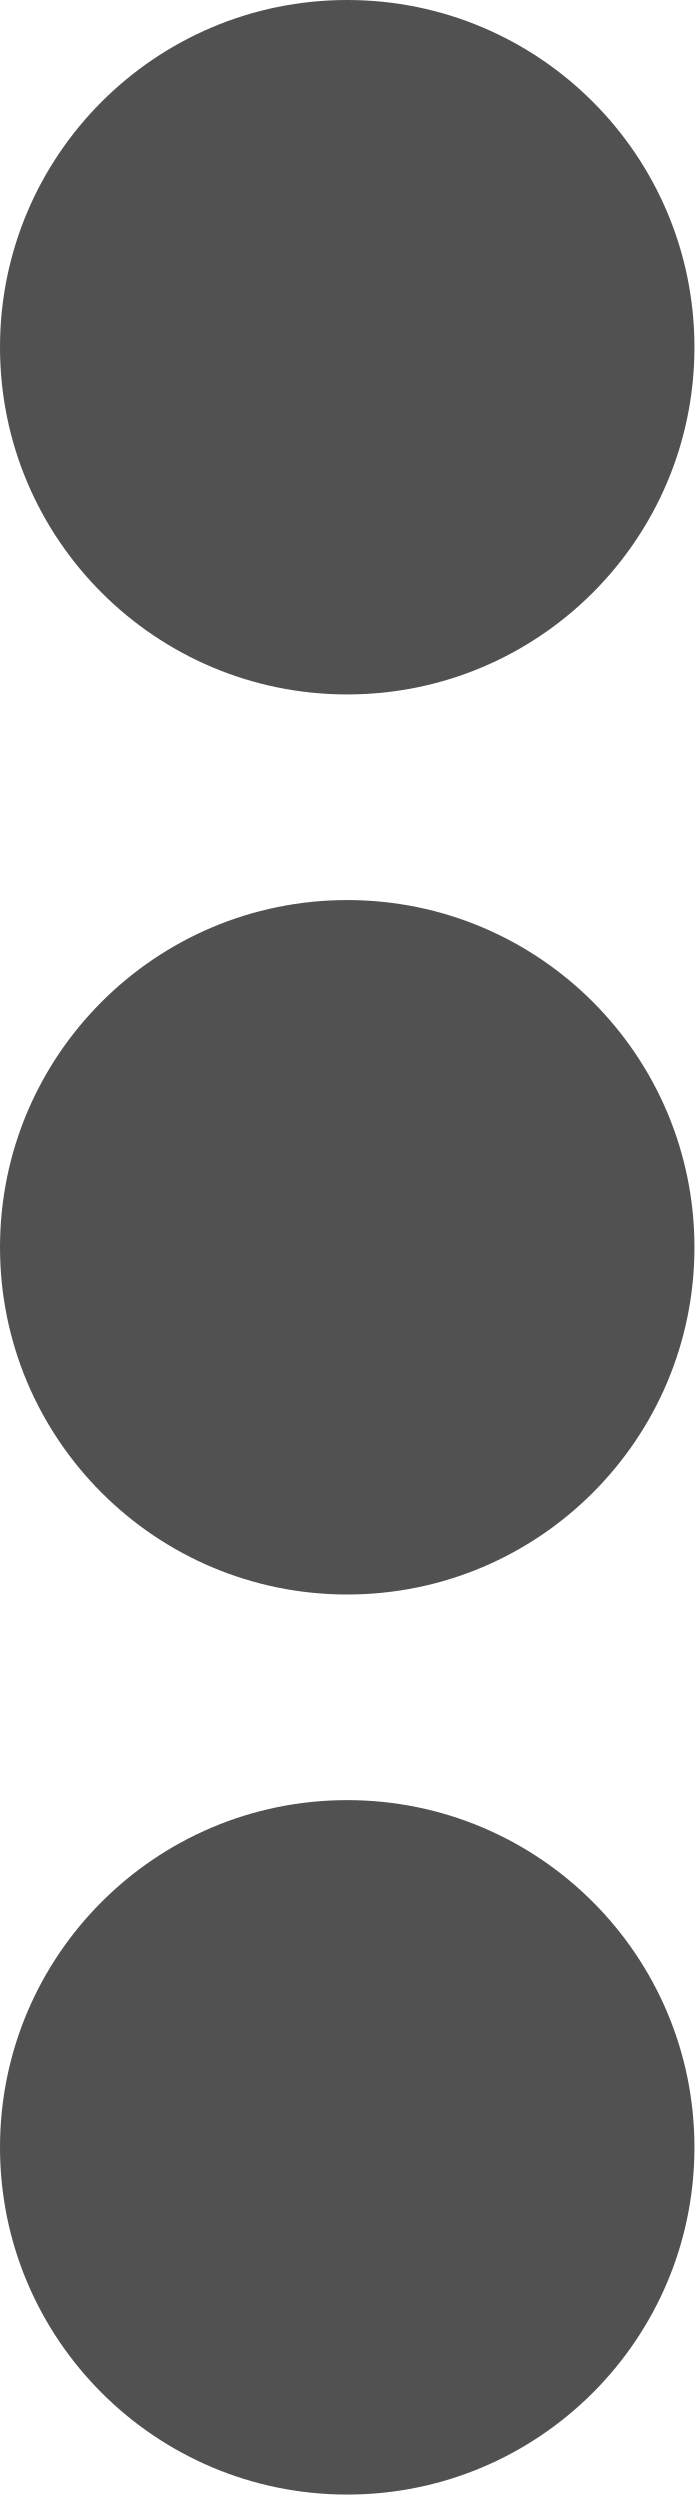
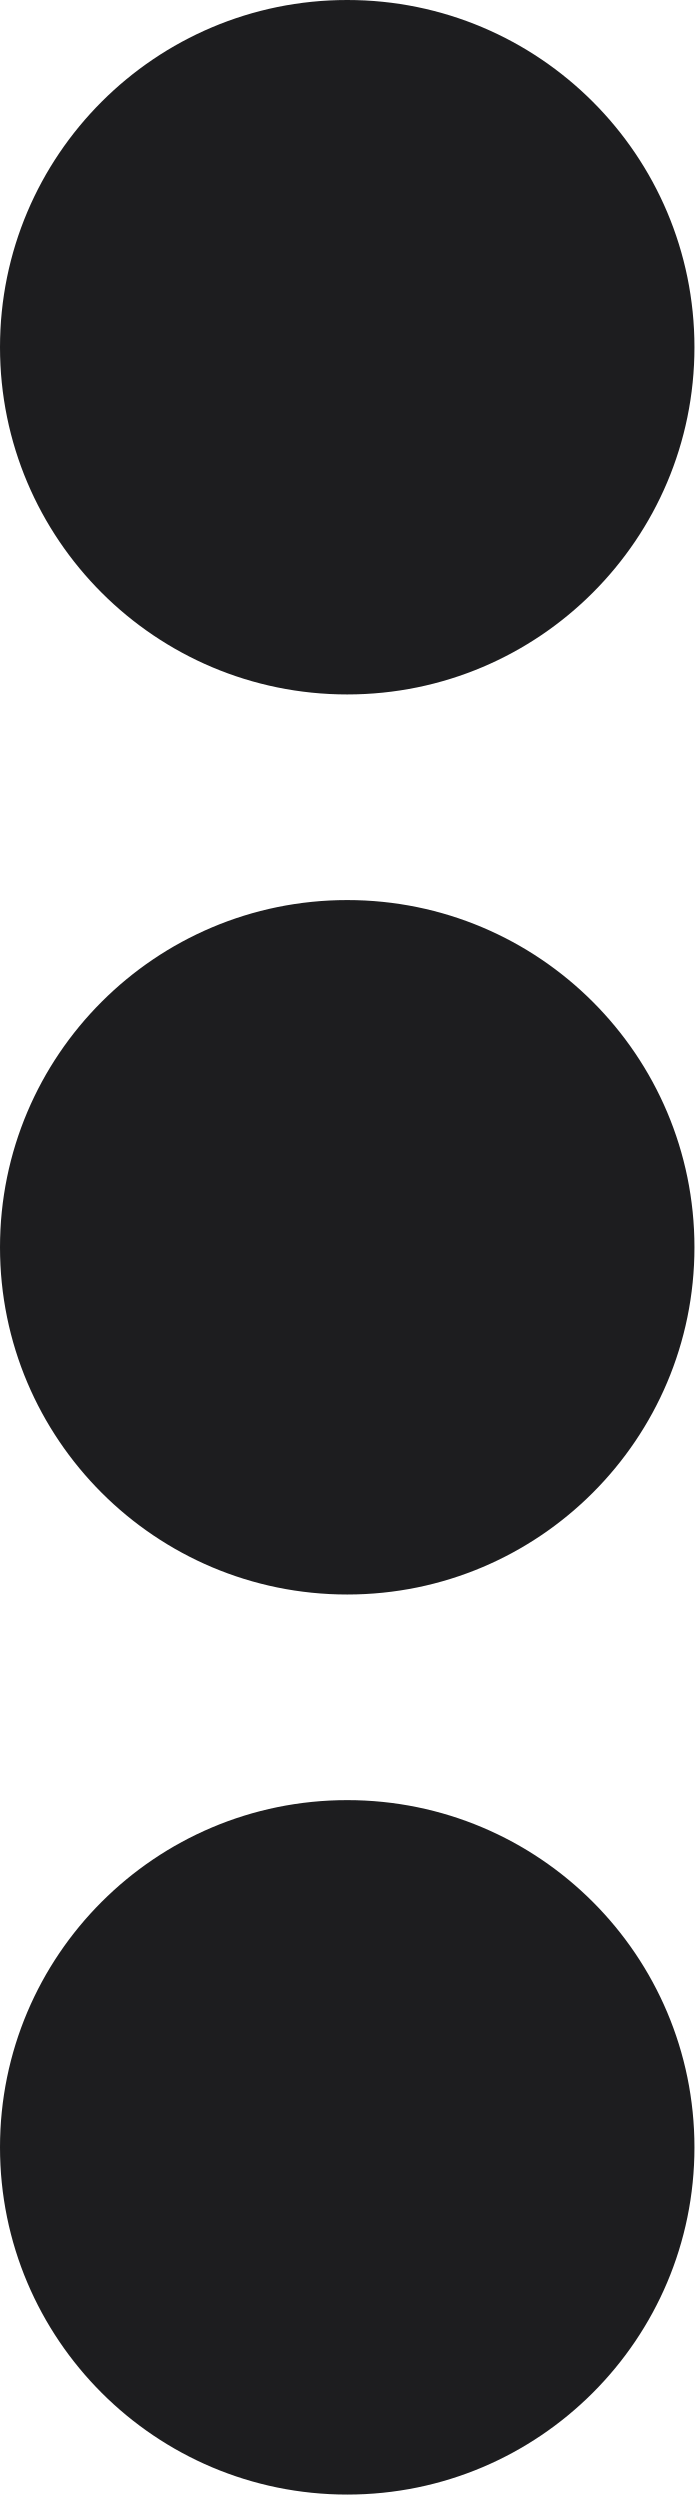
<svg xmlns="http://www.w3.org/2000/svg" width="5" height="18" viewBox="0 0 5 18" fill="none">
-   <circle r="2.5" transform="matrix(-1 0 0 1 2.5 2.5)" fill="#515151" />
-   <circle r="2.5" transform="matrix(-1 0 0 1 2.5 8.98047)" fill="#515151" />
-   <circle r="2.5" transform="matrix(-1 0 0 1 2.5 15.4609)" fill="#515151" />
+   <circle r="2.5" transform="matrix(-1 0 0 1 2.5 2.5)" fill="#1D1D1F" />
+   <circle r="2.5" transform="matrix(-1 0 0 1 2.5 8.98047)" fill="#1D1D1F" />
+   <circle r="2.5" transform="matrix(-1 0 0 1 2.5 15.4609)" fill="#1D1D1F" />
</svg>
